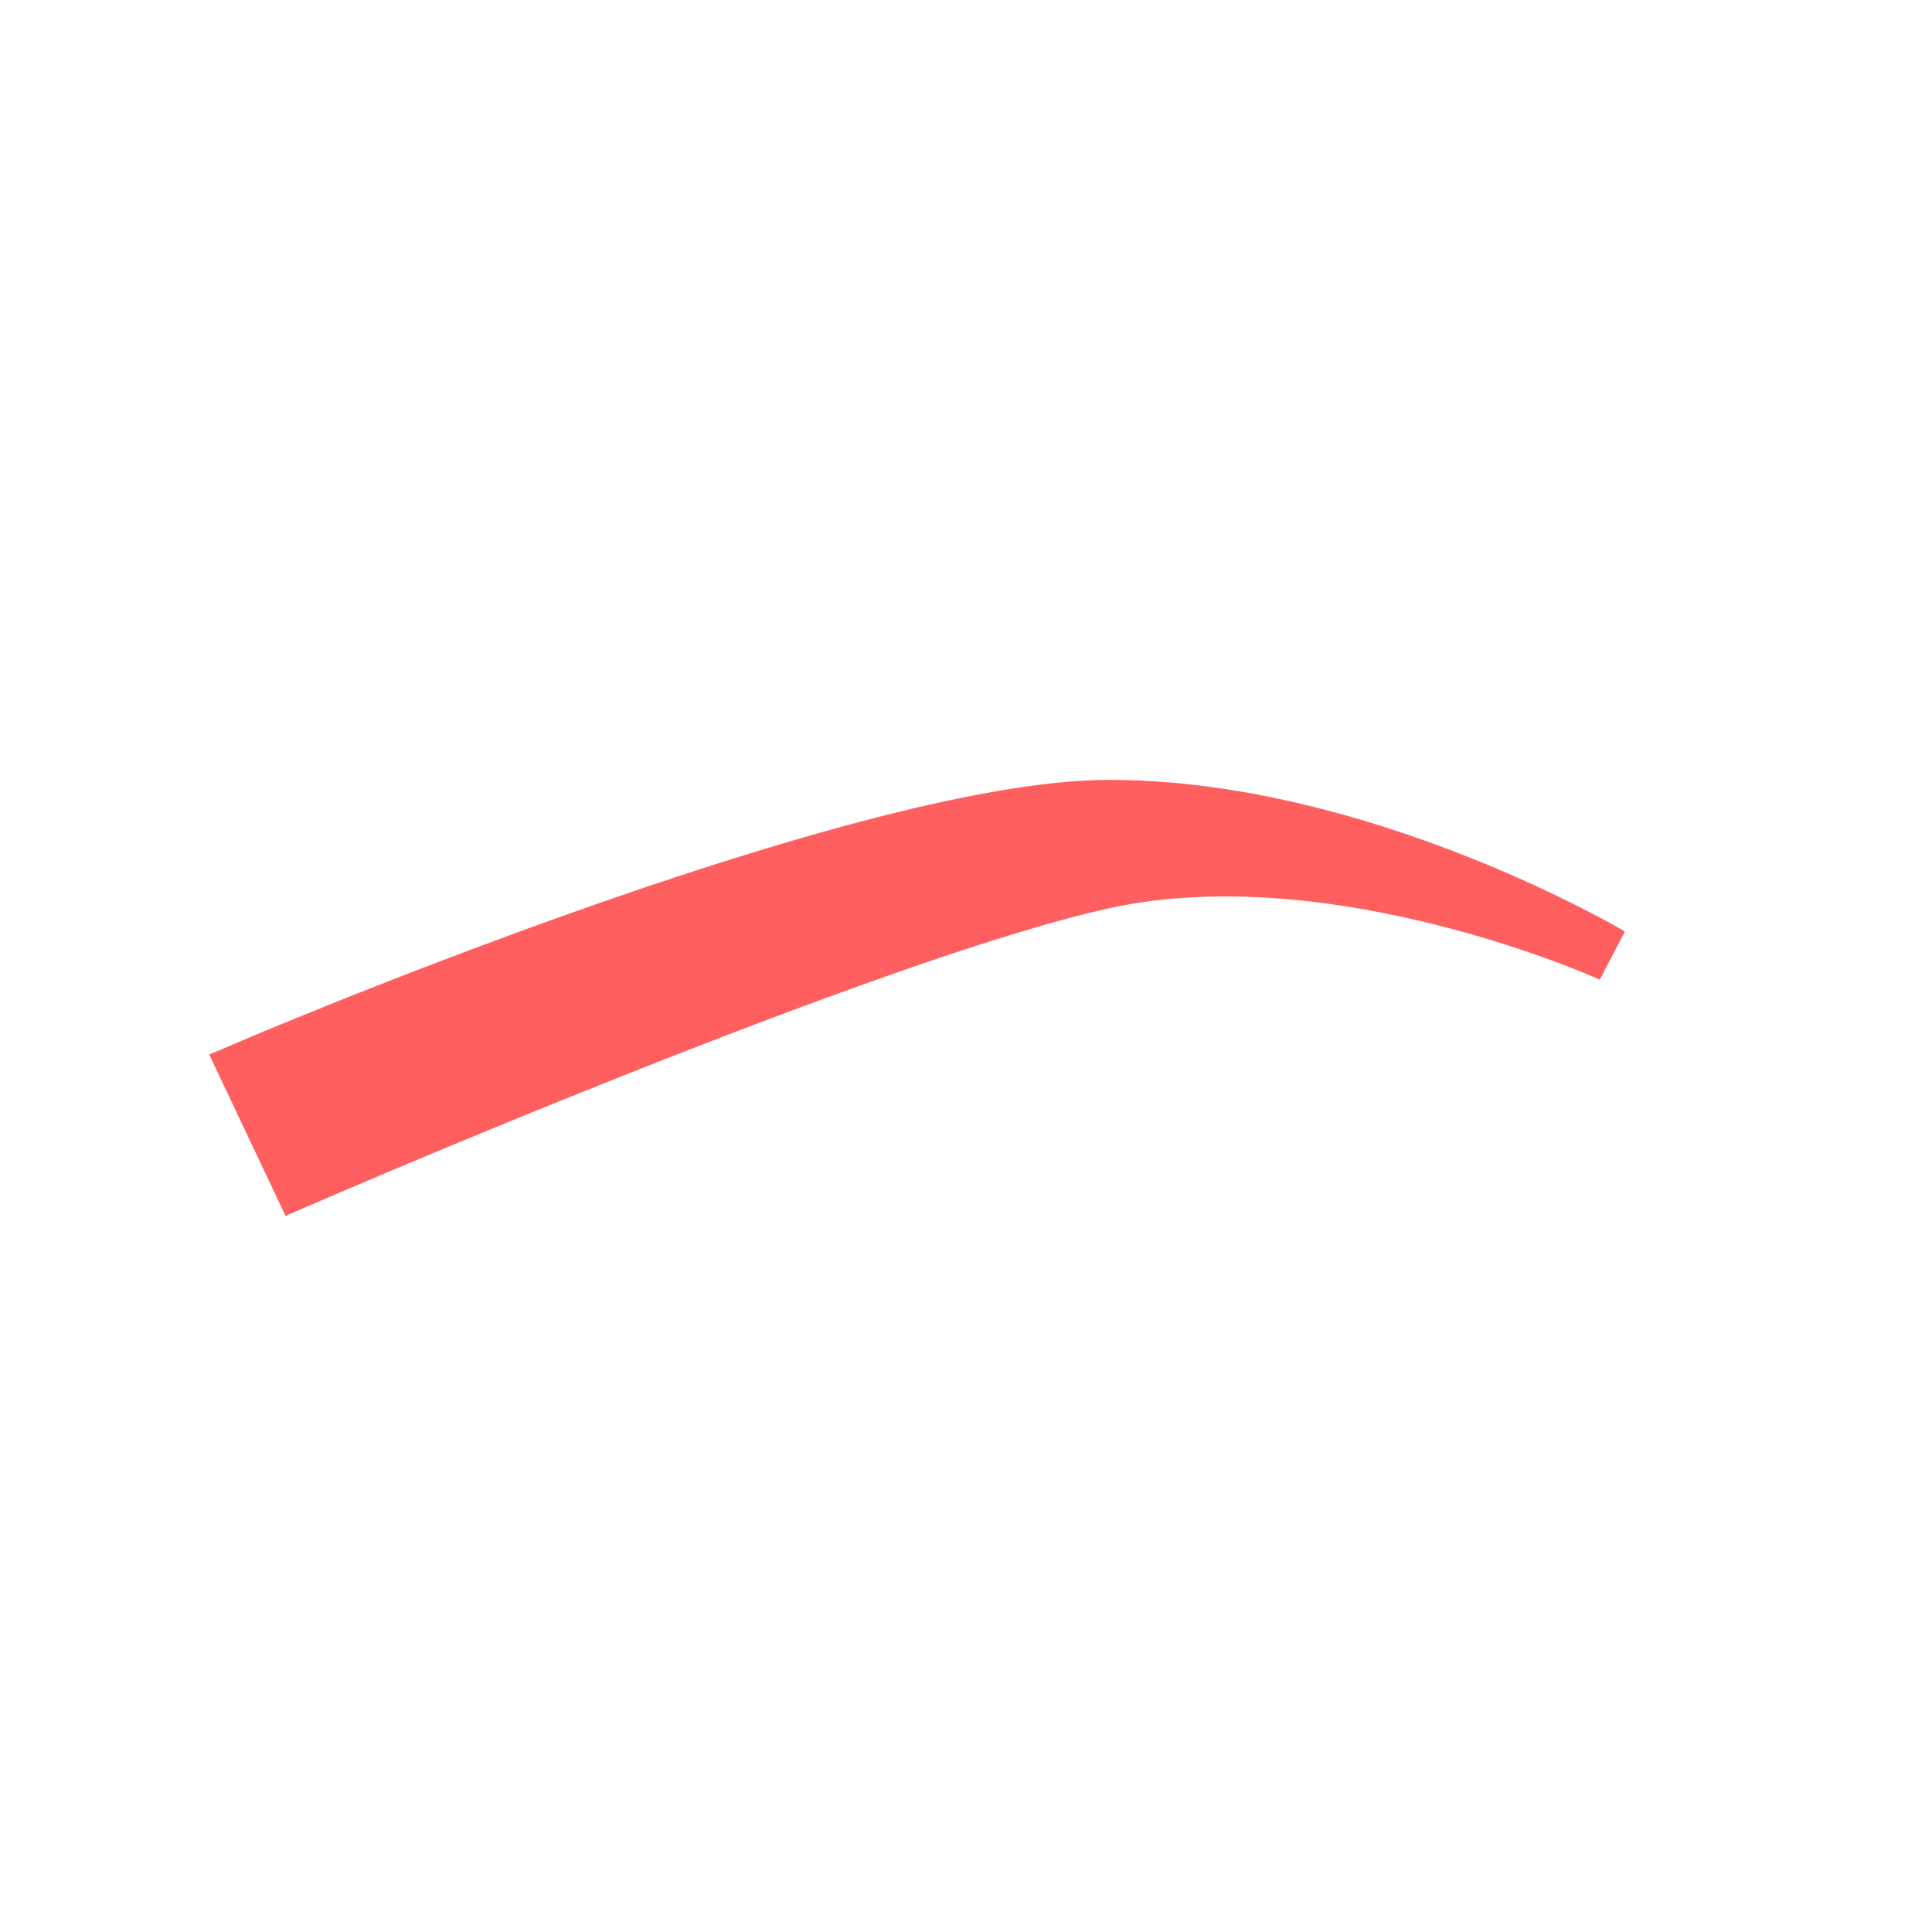
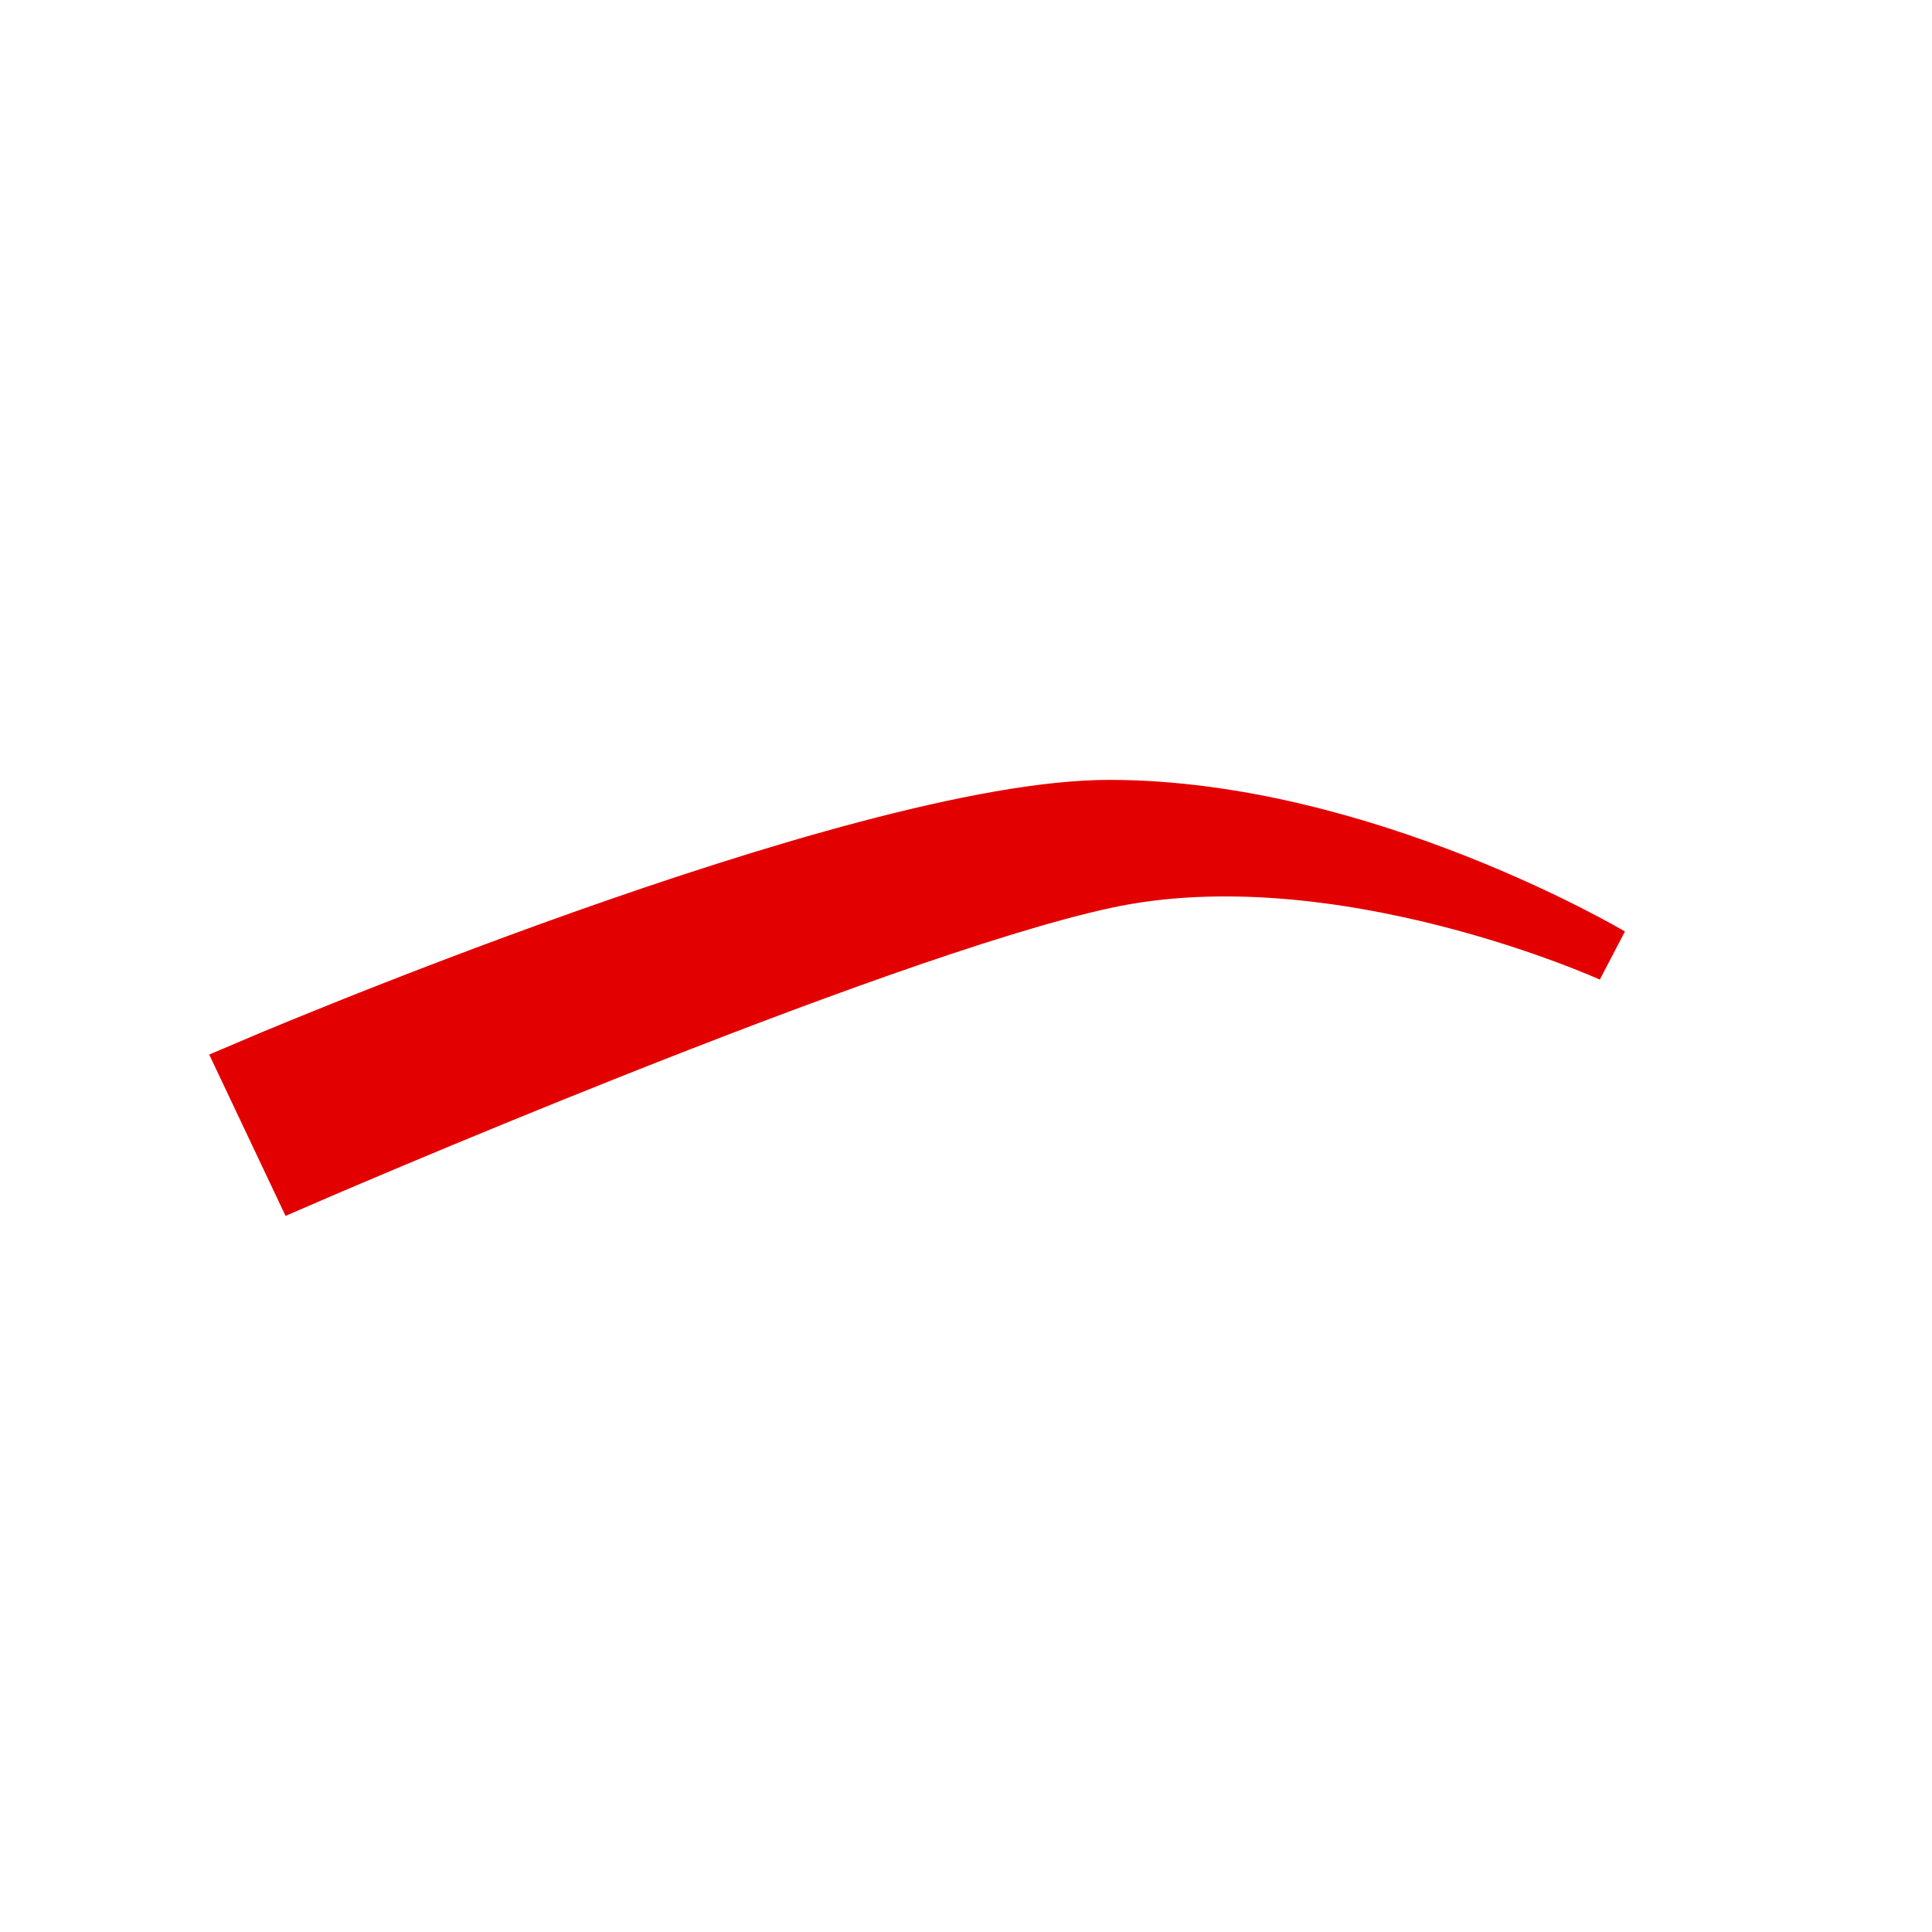
<svg xmlns="http://www.w3.org/2000/svg" width="52" height="52" viewBox="0 0 52 52" fill="none">
  <g id="eyebrows-20">
-     <path id="Vector" d="M6.617 28.757L8.044 31.773C8.044 31.773 23.469 25.079 29.744 23.721C36.019 22.363 43.362 25.7 43.362 25.7C43.362 25.7 36.662 21.722 29.853 21.722C23.044 21.722 6.617 28.757 6.617 28.757Z" fill="#FF5F5F" stroke="#FF5F5F" stroke-width="1.463" />
+     <path id="Vector" d="M6.617 28.757L8.044 31.773C8.044 31.773 23.469 25.079 29.744 23.721C36.019 22.363 43.362 25.7 43.362 25.7C43.362 25.7 36.662 21.722 29.853 21.722C23.044 21.722 6.617 28.757 6.617 28.757Z" fill="#E30000" stroke="#E30000" stroke-width="1.463" />
  </g>
</svg>
